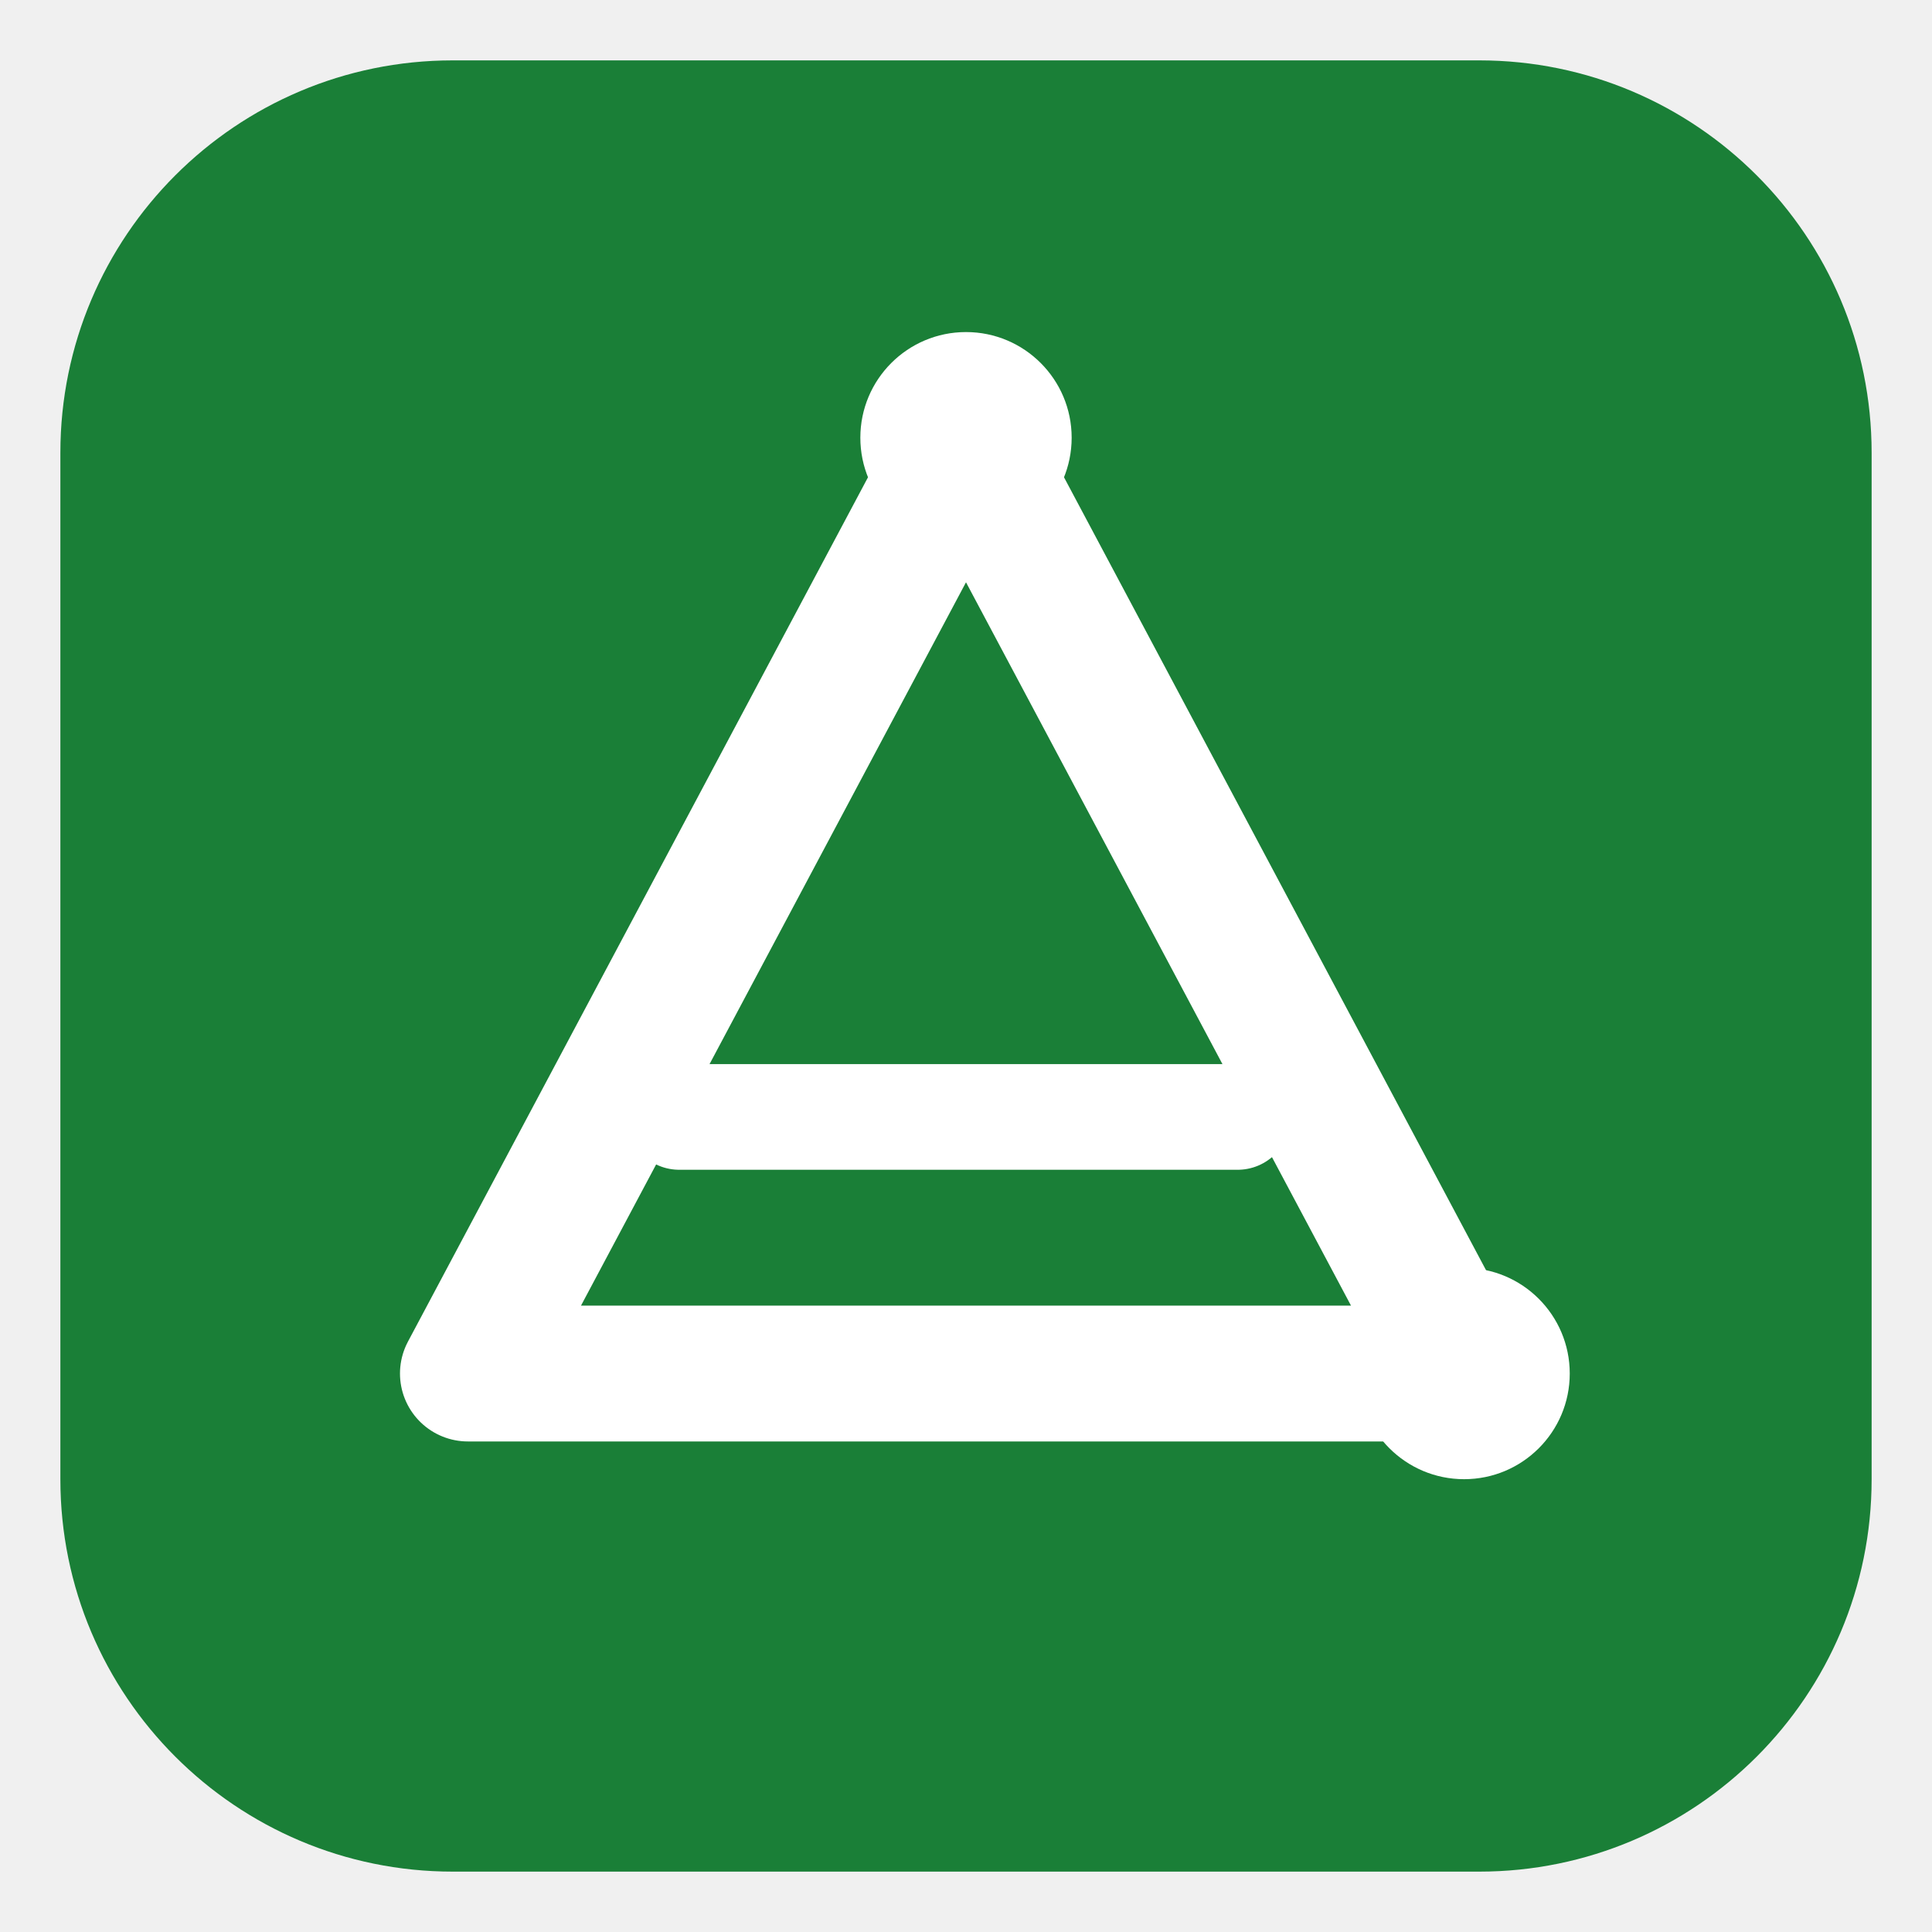
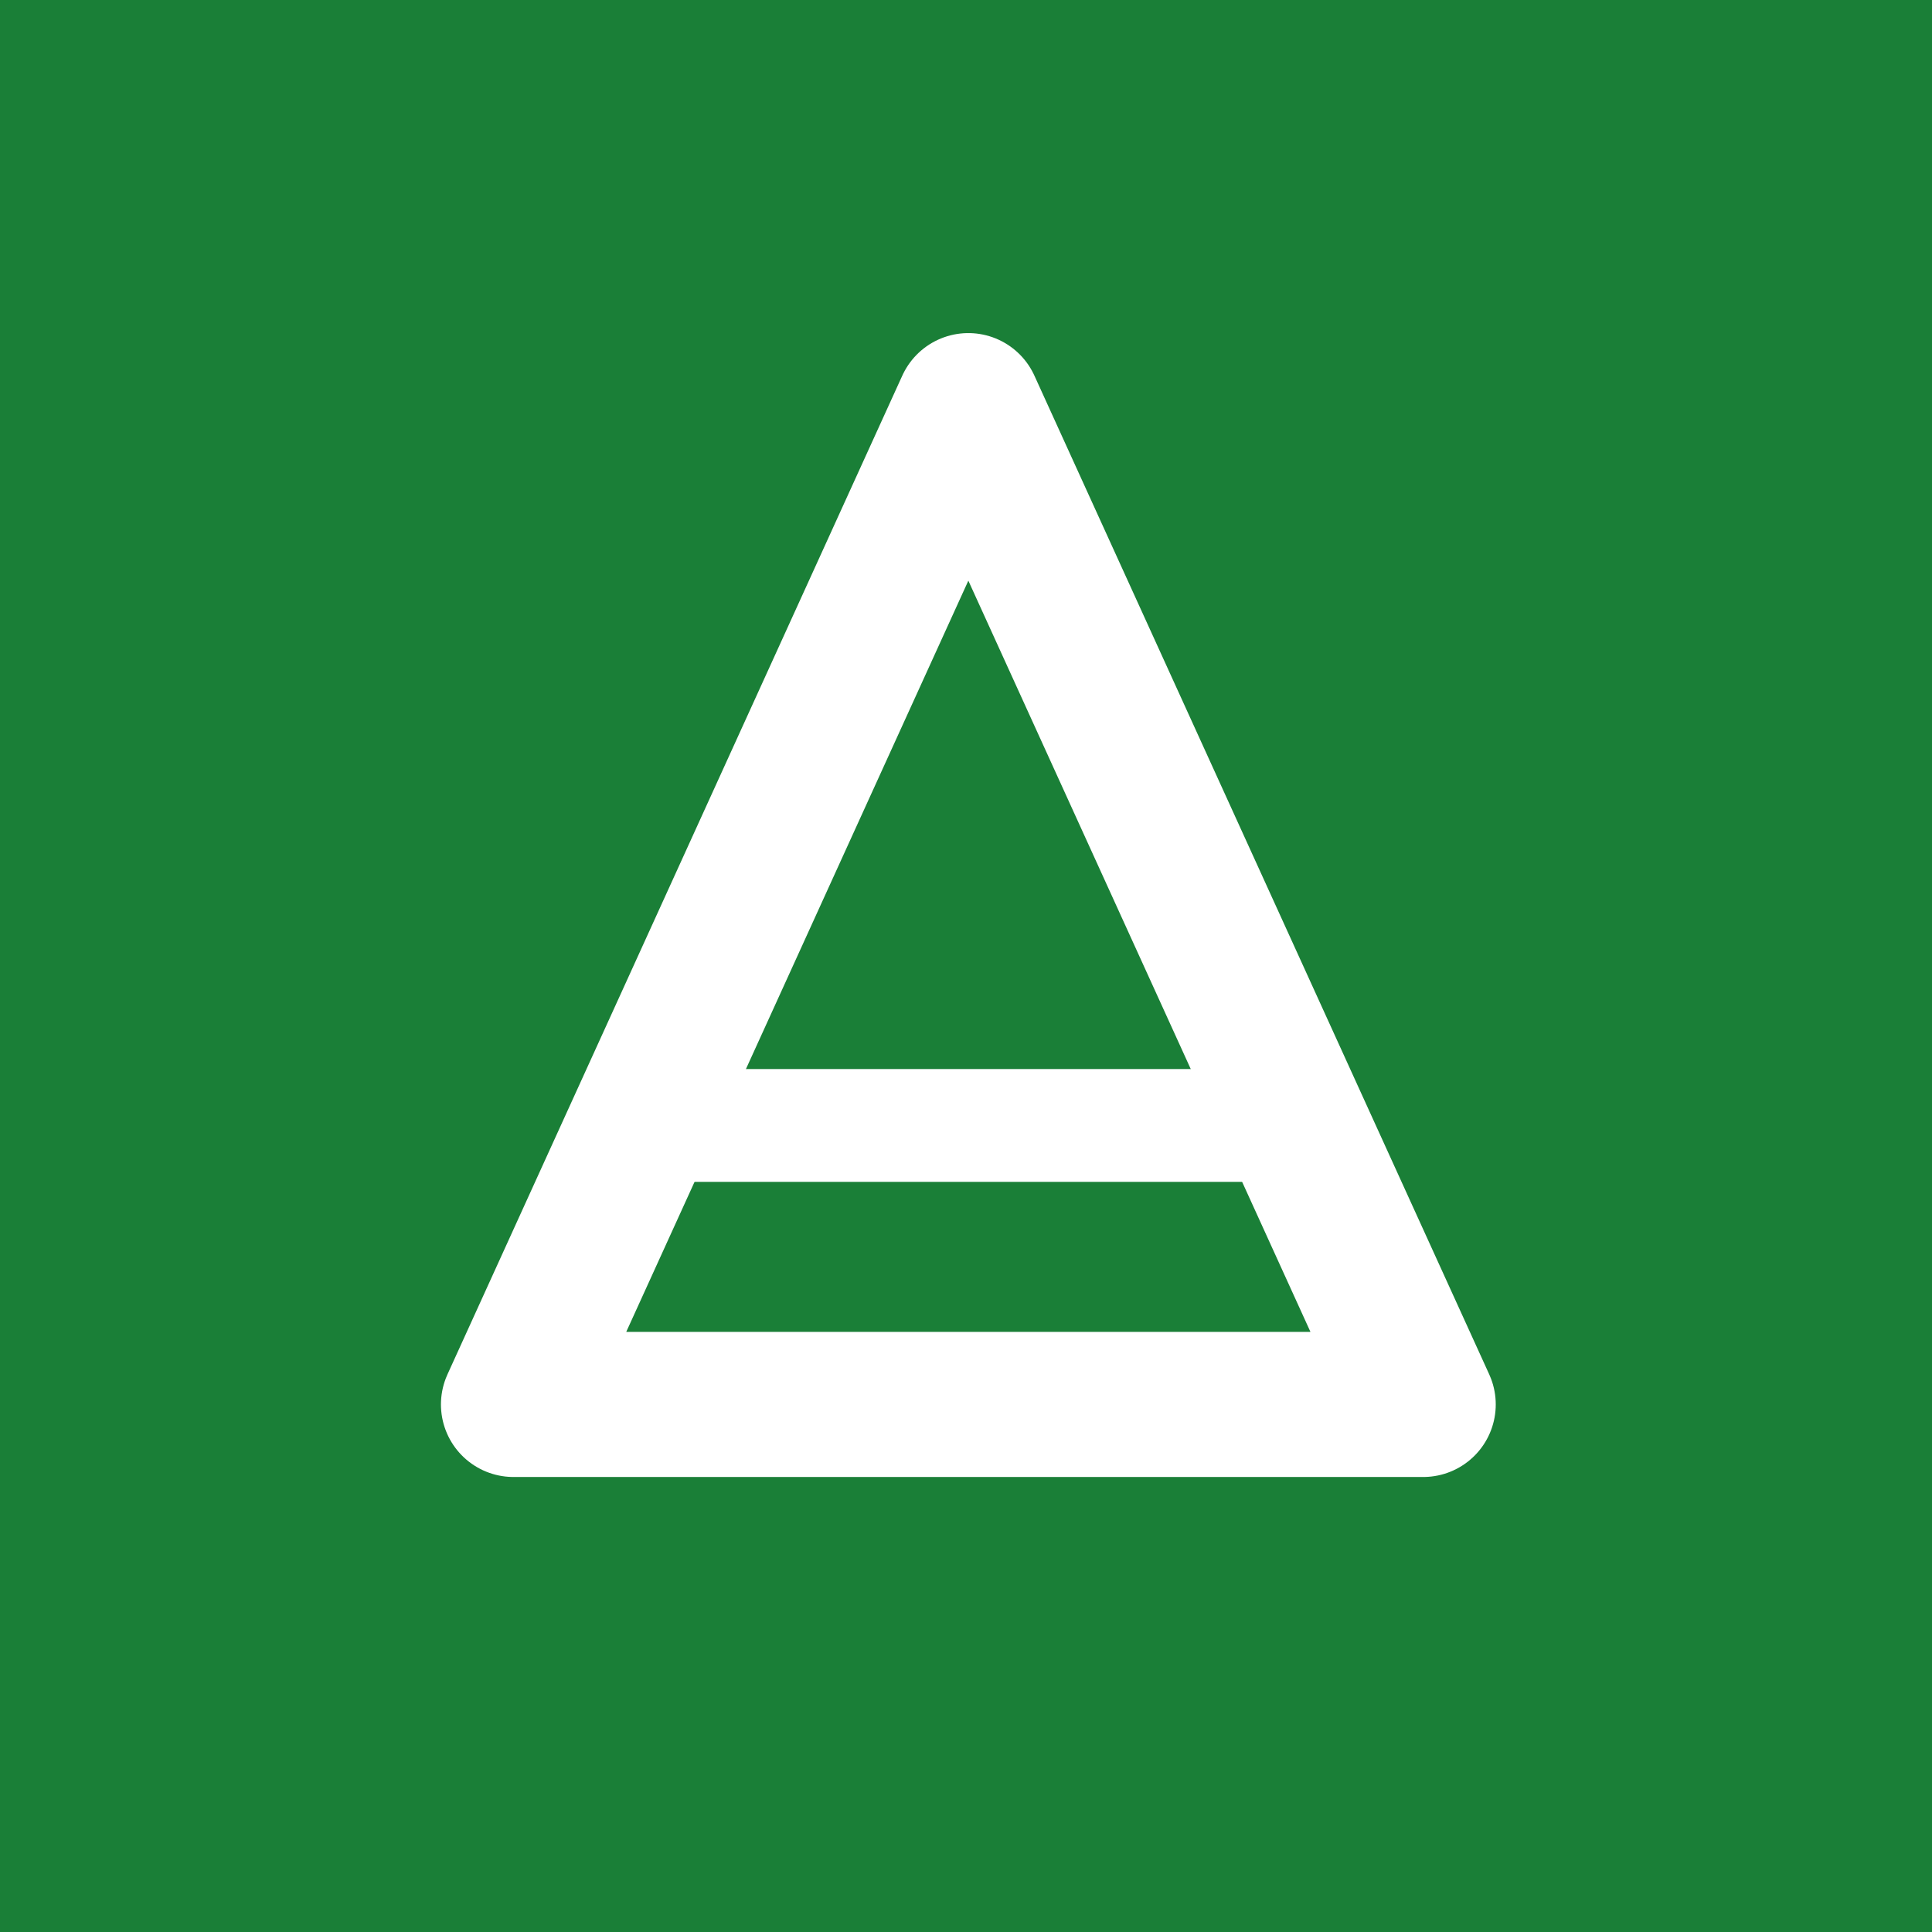
- <svg xmlns="http://www.w3.org/2000/svg" viewBox="0 0 128 128">
-   <rect x="4" y="4" width="120" height="120" rx="26" fill="#1a7f37" />
-   <path d="M64 29 97 91H31Z" fill="none" stroke="#fff" stroke-width="9" stroke-linejoin="round" />
-   <circle cx="64" cy="29" r="7" fill="#fff" />
-   <circle cx="97" cy="91" r="7" fill="#fff" />
-   <path d="M45 74h37" stroke="#fff" stroke-width="7" stroke-linecap="round" />
+ <svg xmlns="http://www.w3.org/2000/svg" width="412" height="412" viewBox="0 0 412 412" overflow="hidden">
+   <defs>
+     <clipPath id="clip0">
+       <rect x="2525" y="978" width="412" height="412" />
+     </clipPath>
+   </defs>
+   <g clip-path="url(#clip0)" transform="translate(-2525 -978)">
+     <path d="M2847.73 978C2897.03 978 2937 978 2937 978L2937 1390C2937 1390 2897.03 1390 2847.73 1390L2614.27 1390C2564.97 1390 2525 1390 2525 1390L2525 978C2525 978 2564.97 978 2614.27 978Z" fill="#1A7F37" fill-rule="evenodd" />
+     <path d="M2731.5 1064.5 2828.5 1277.5 2634.5 1277.5Z" stroke="#FFFFFF" stroke-width="30.938" stroke-linejoin="round" stroke-miterlimit="10" fill="none" fill-rule="evenodd" />
+     <path d="M2666 1218 2793 1218" stroke="#FFFFFF" stroke-width="24.062" stroke-linecap="round" stroke-miterlimit="8" fill="none" fill-rule="evenodd" />
+   </g>
</svg>
